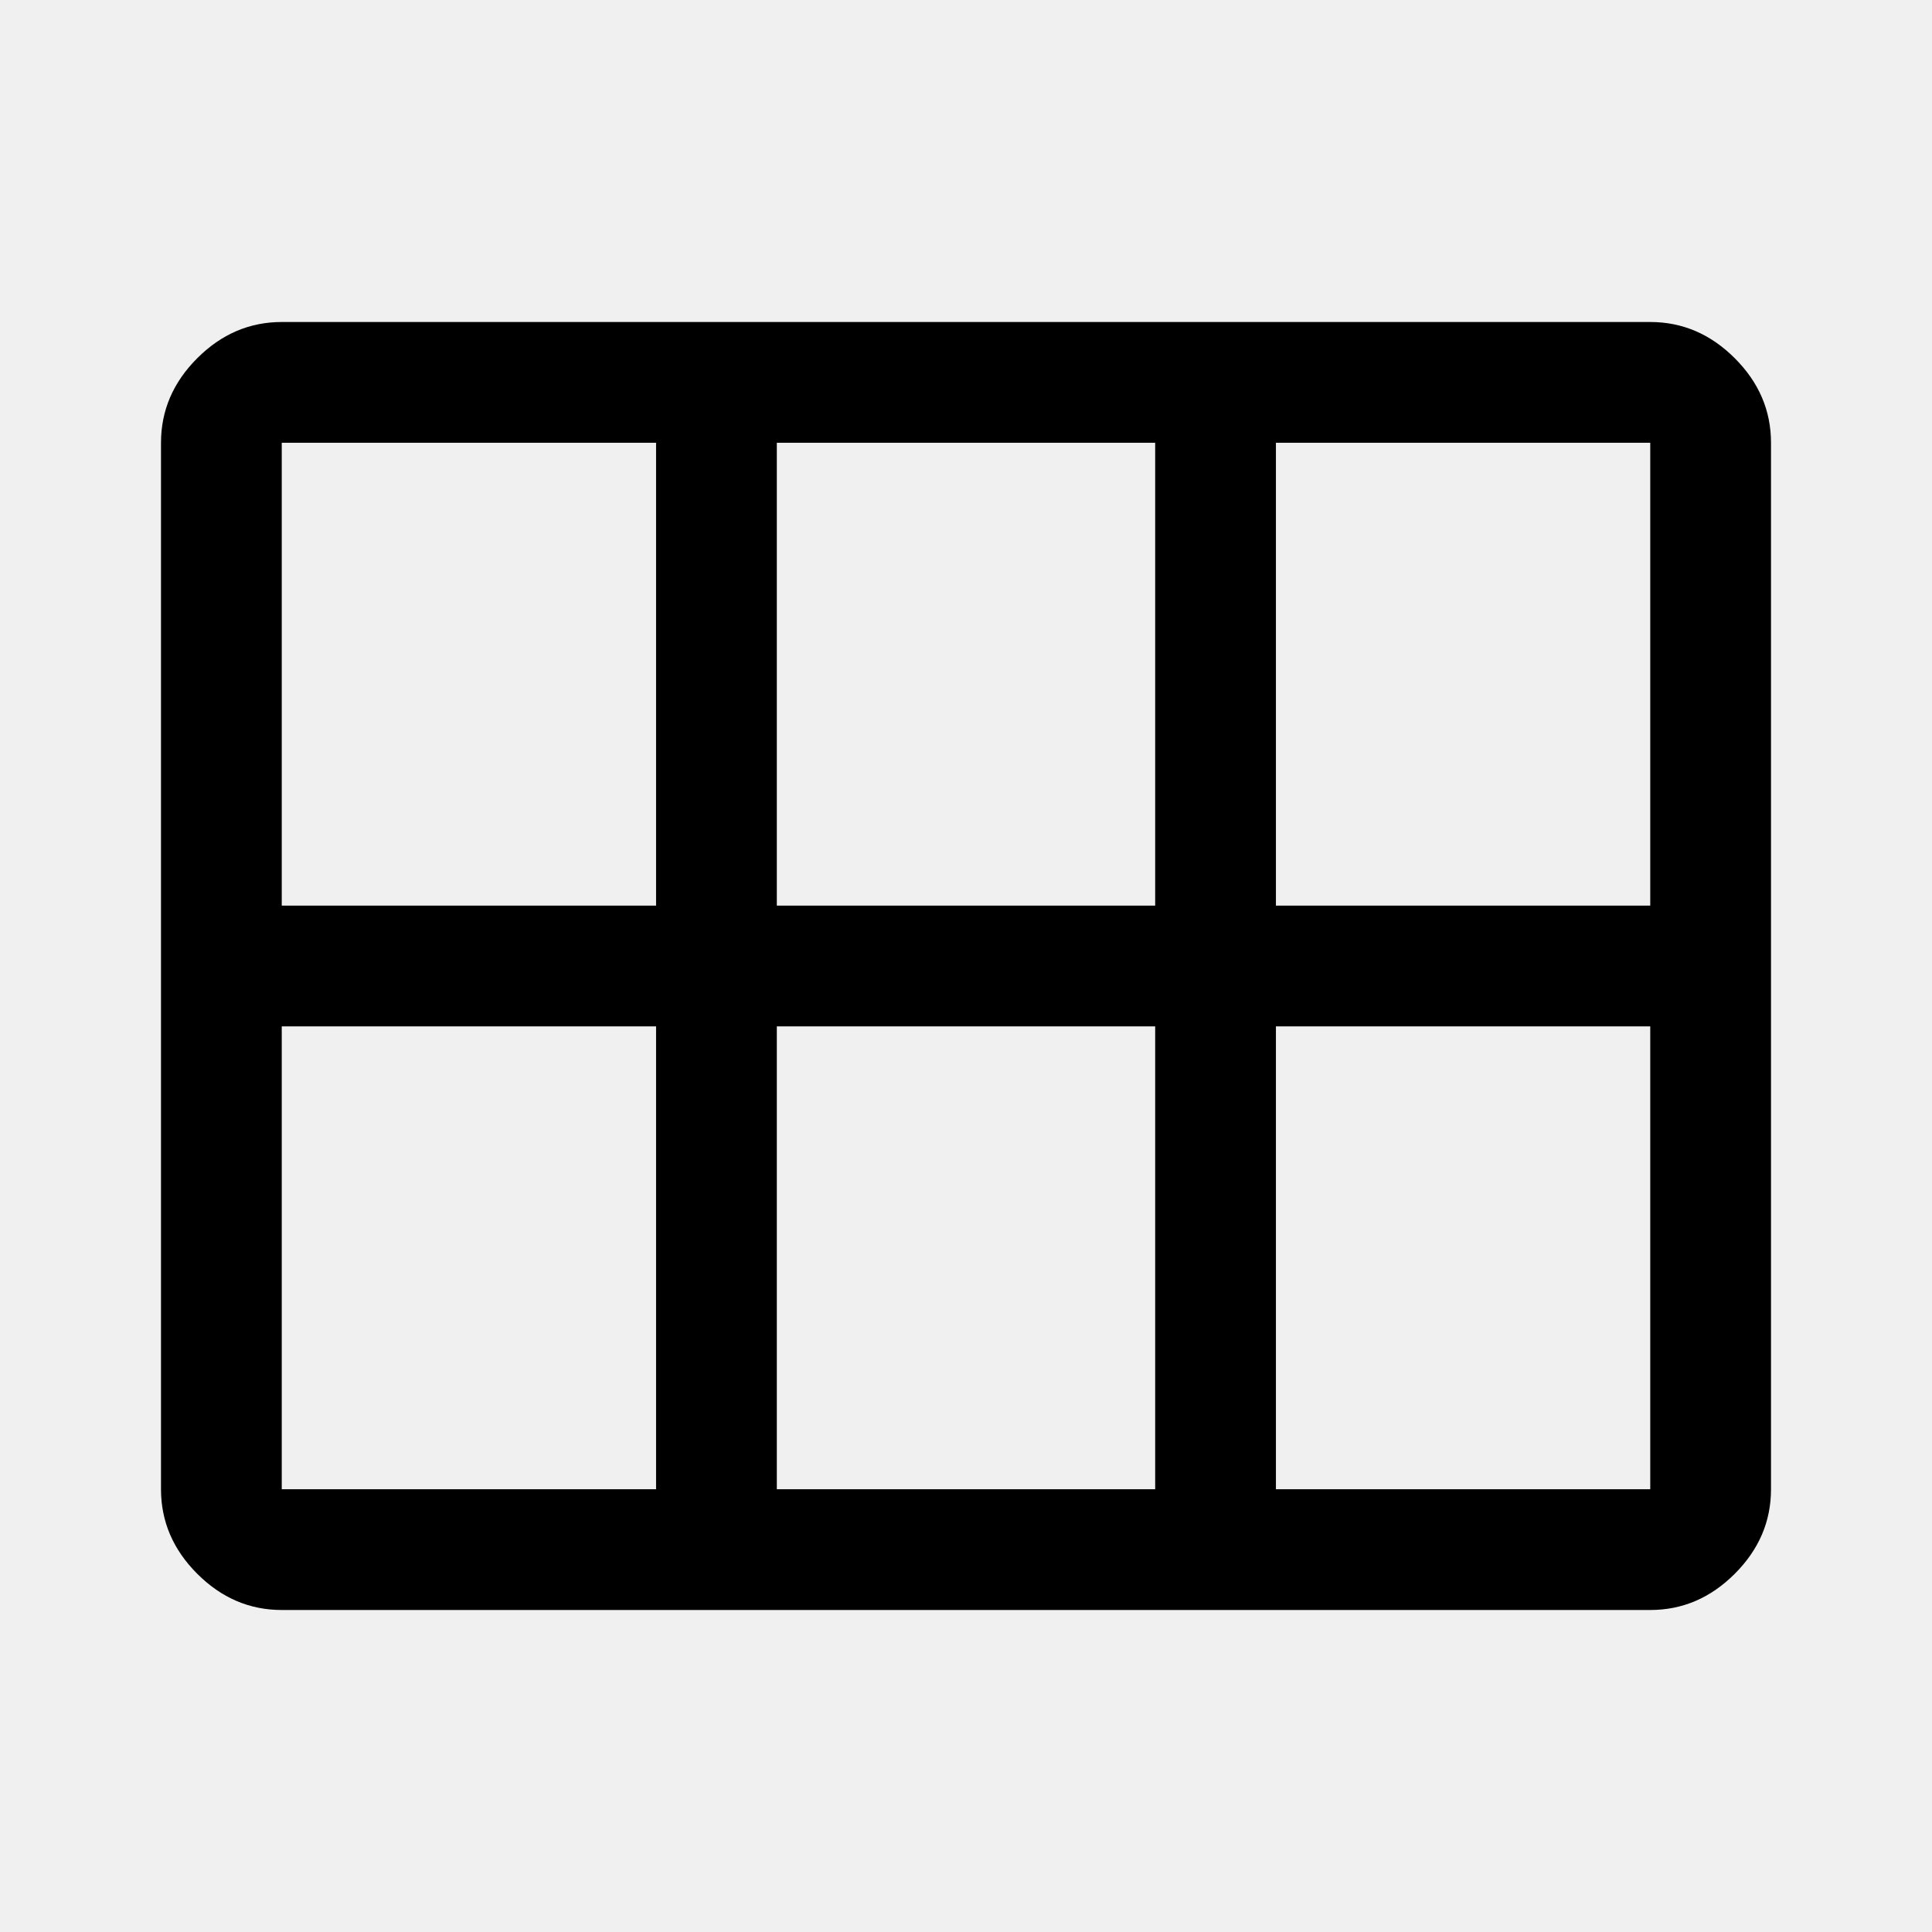
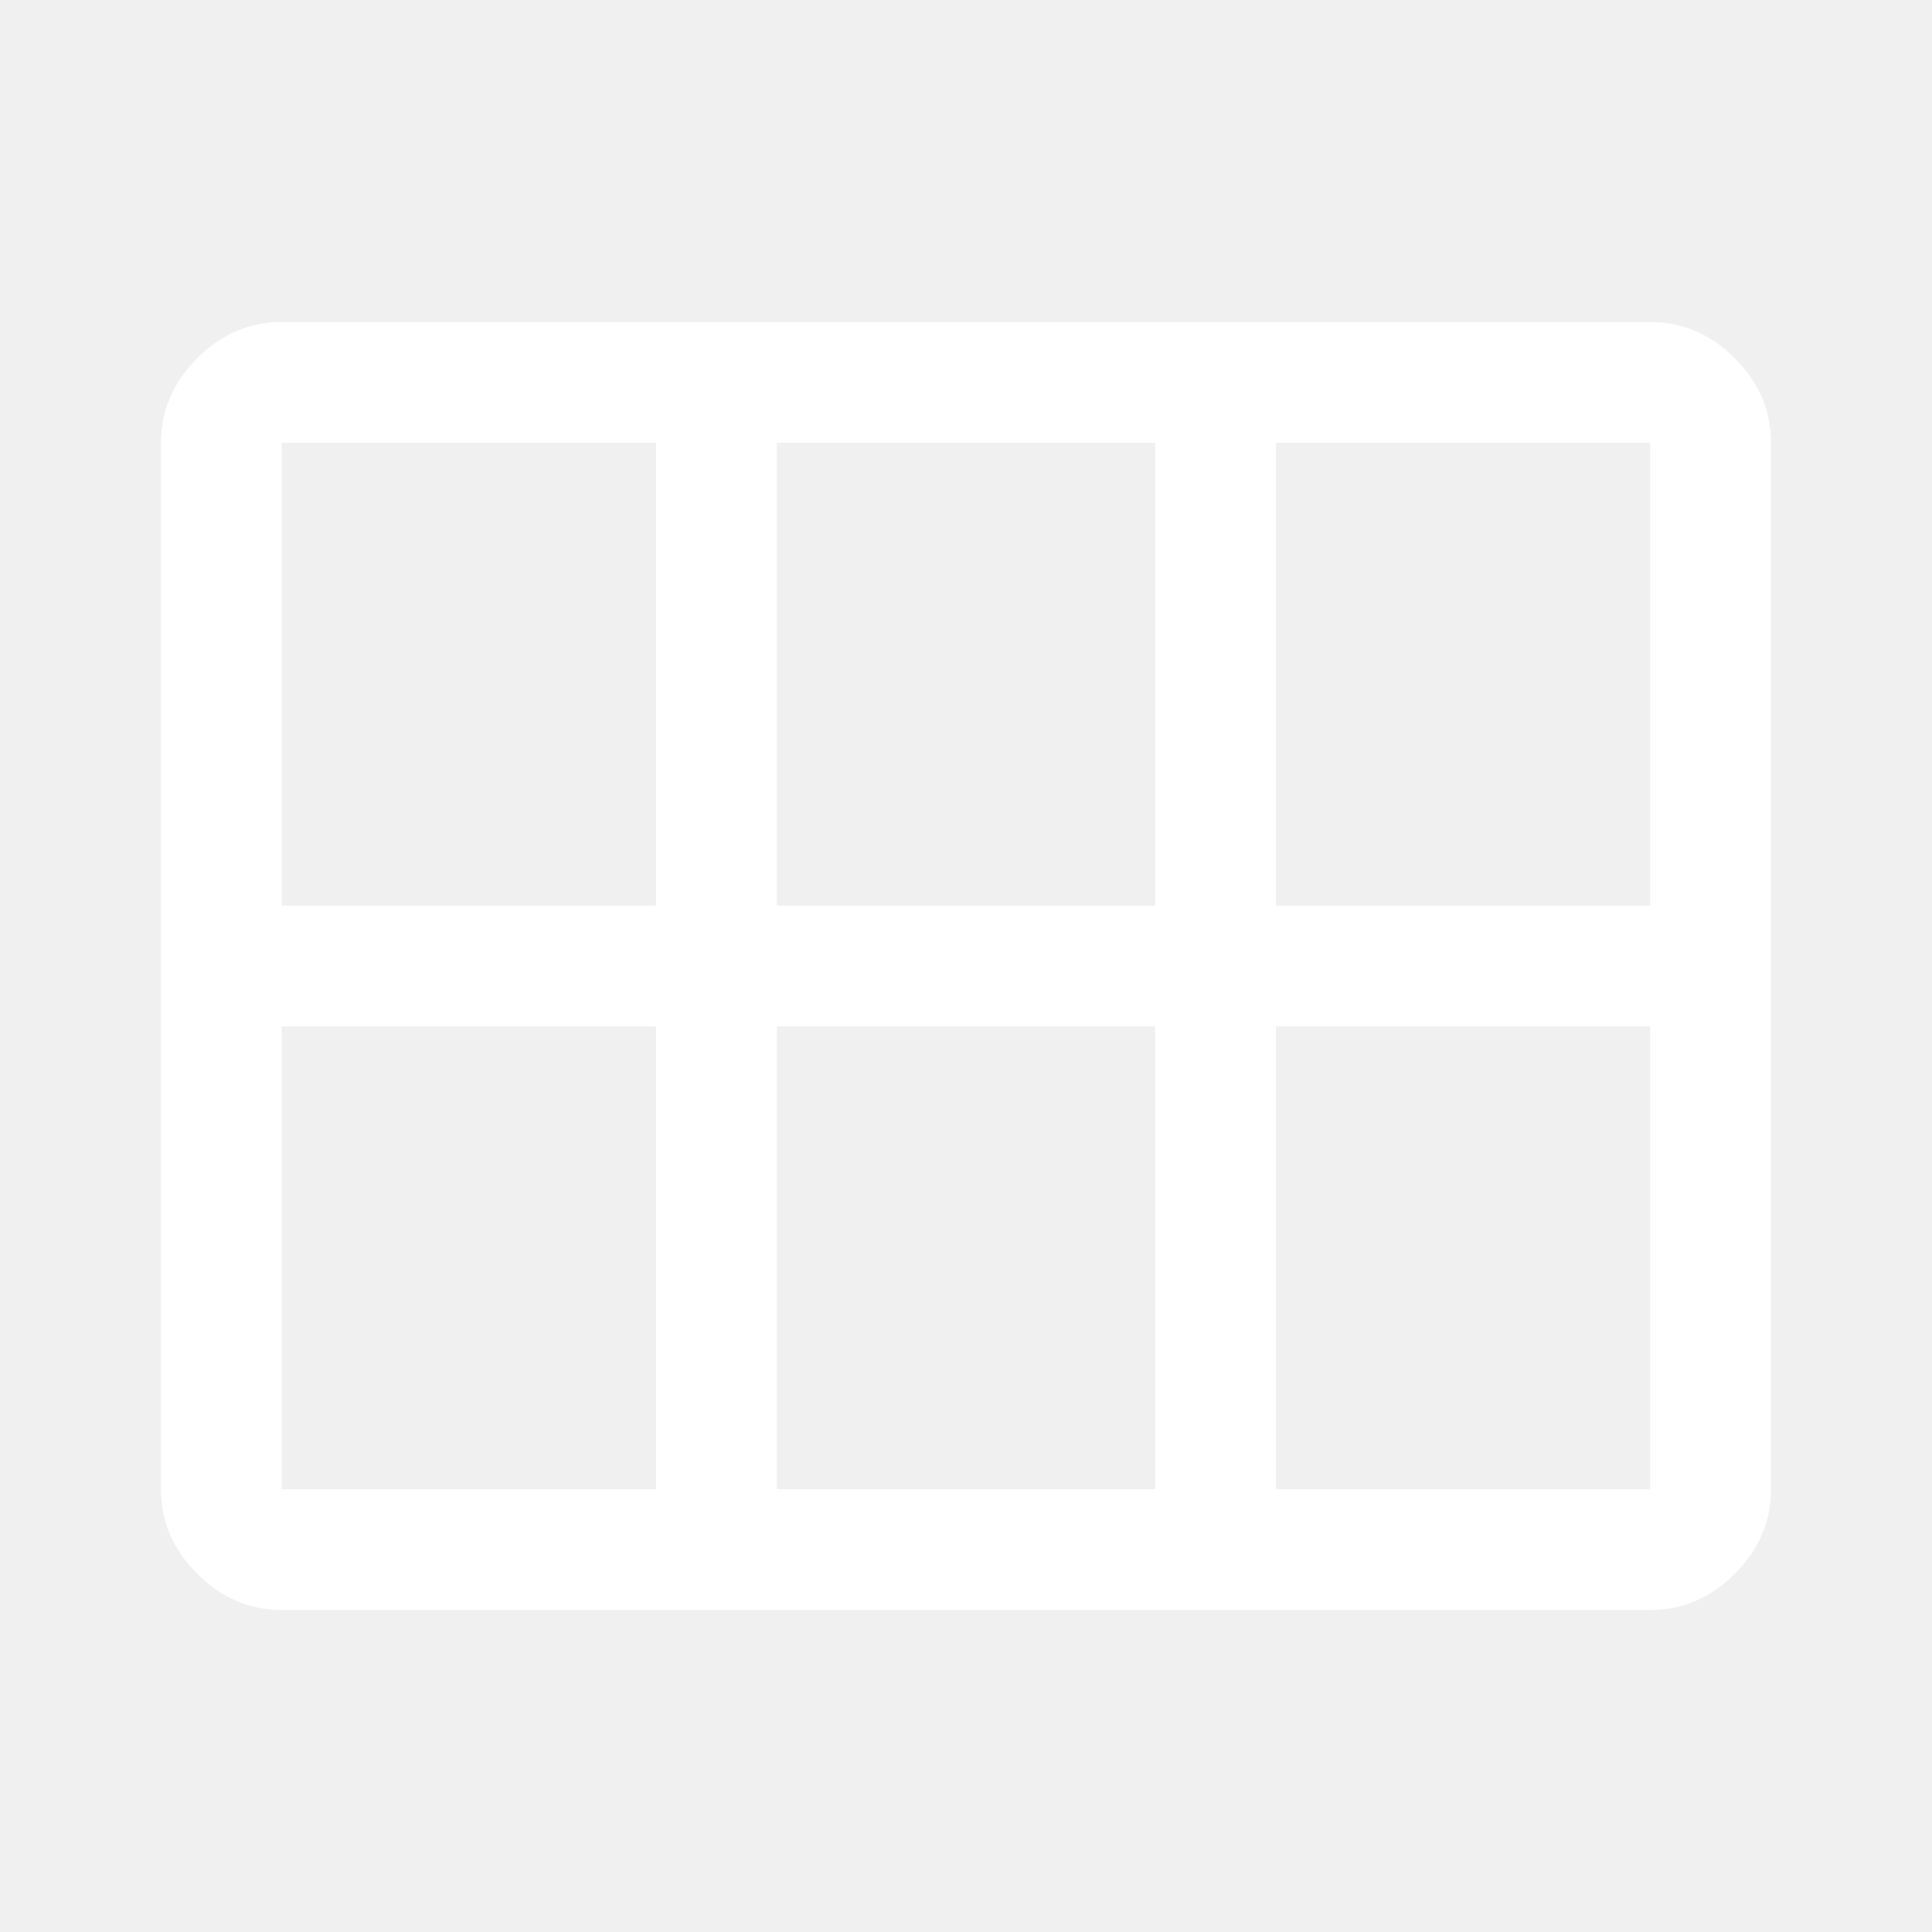
- <svg xmlns="http://www.w3.org/2000/svg" height="48" width="48">
+ <svg xmlns="http://www.w3.org/2000/svg" height="48" width="48" fill="#fff">
  <path d="M7 40q-1.2 0-2.1-.9Q4 38.2 4 37V11q0-1.2.9-2.1Q5.8 8 7 8h34q1.2 0 2.1.9.9.9.9 2.1v26q0 1.2-.9 2.1-.9.9-2.1.9Zm0-17.5h9.3V11H7Zm12.3 0h9.4V11h-9.4v11.5Zm12.4 0H41V11h-9.3v11.5ZM16.3 37V25.5H7V37Zm3 0h9.4V25.5h-9.4V37Zm12.4 0H41V25.5h-9.3V37Z" />
</svg>
